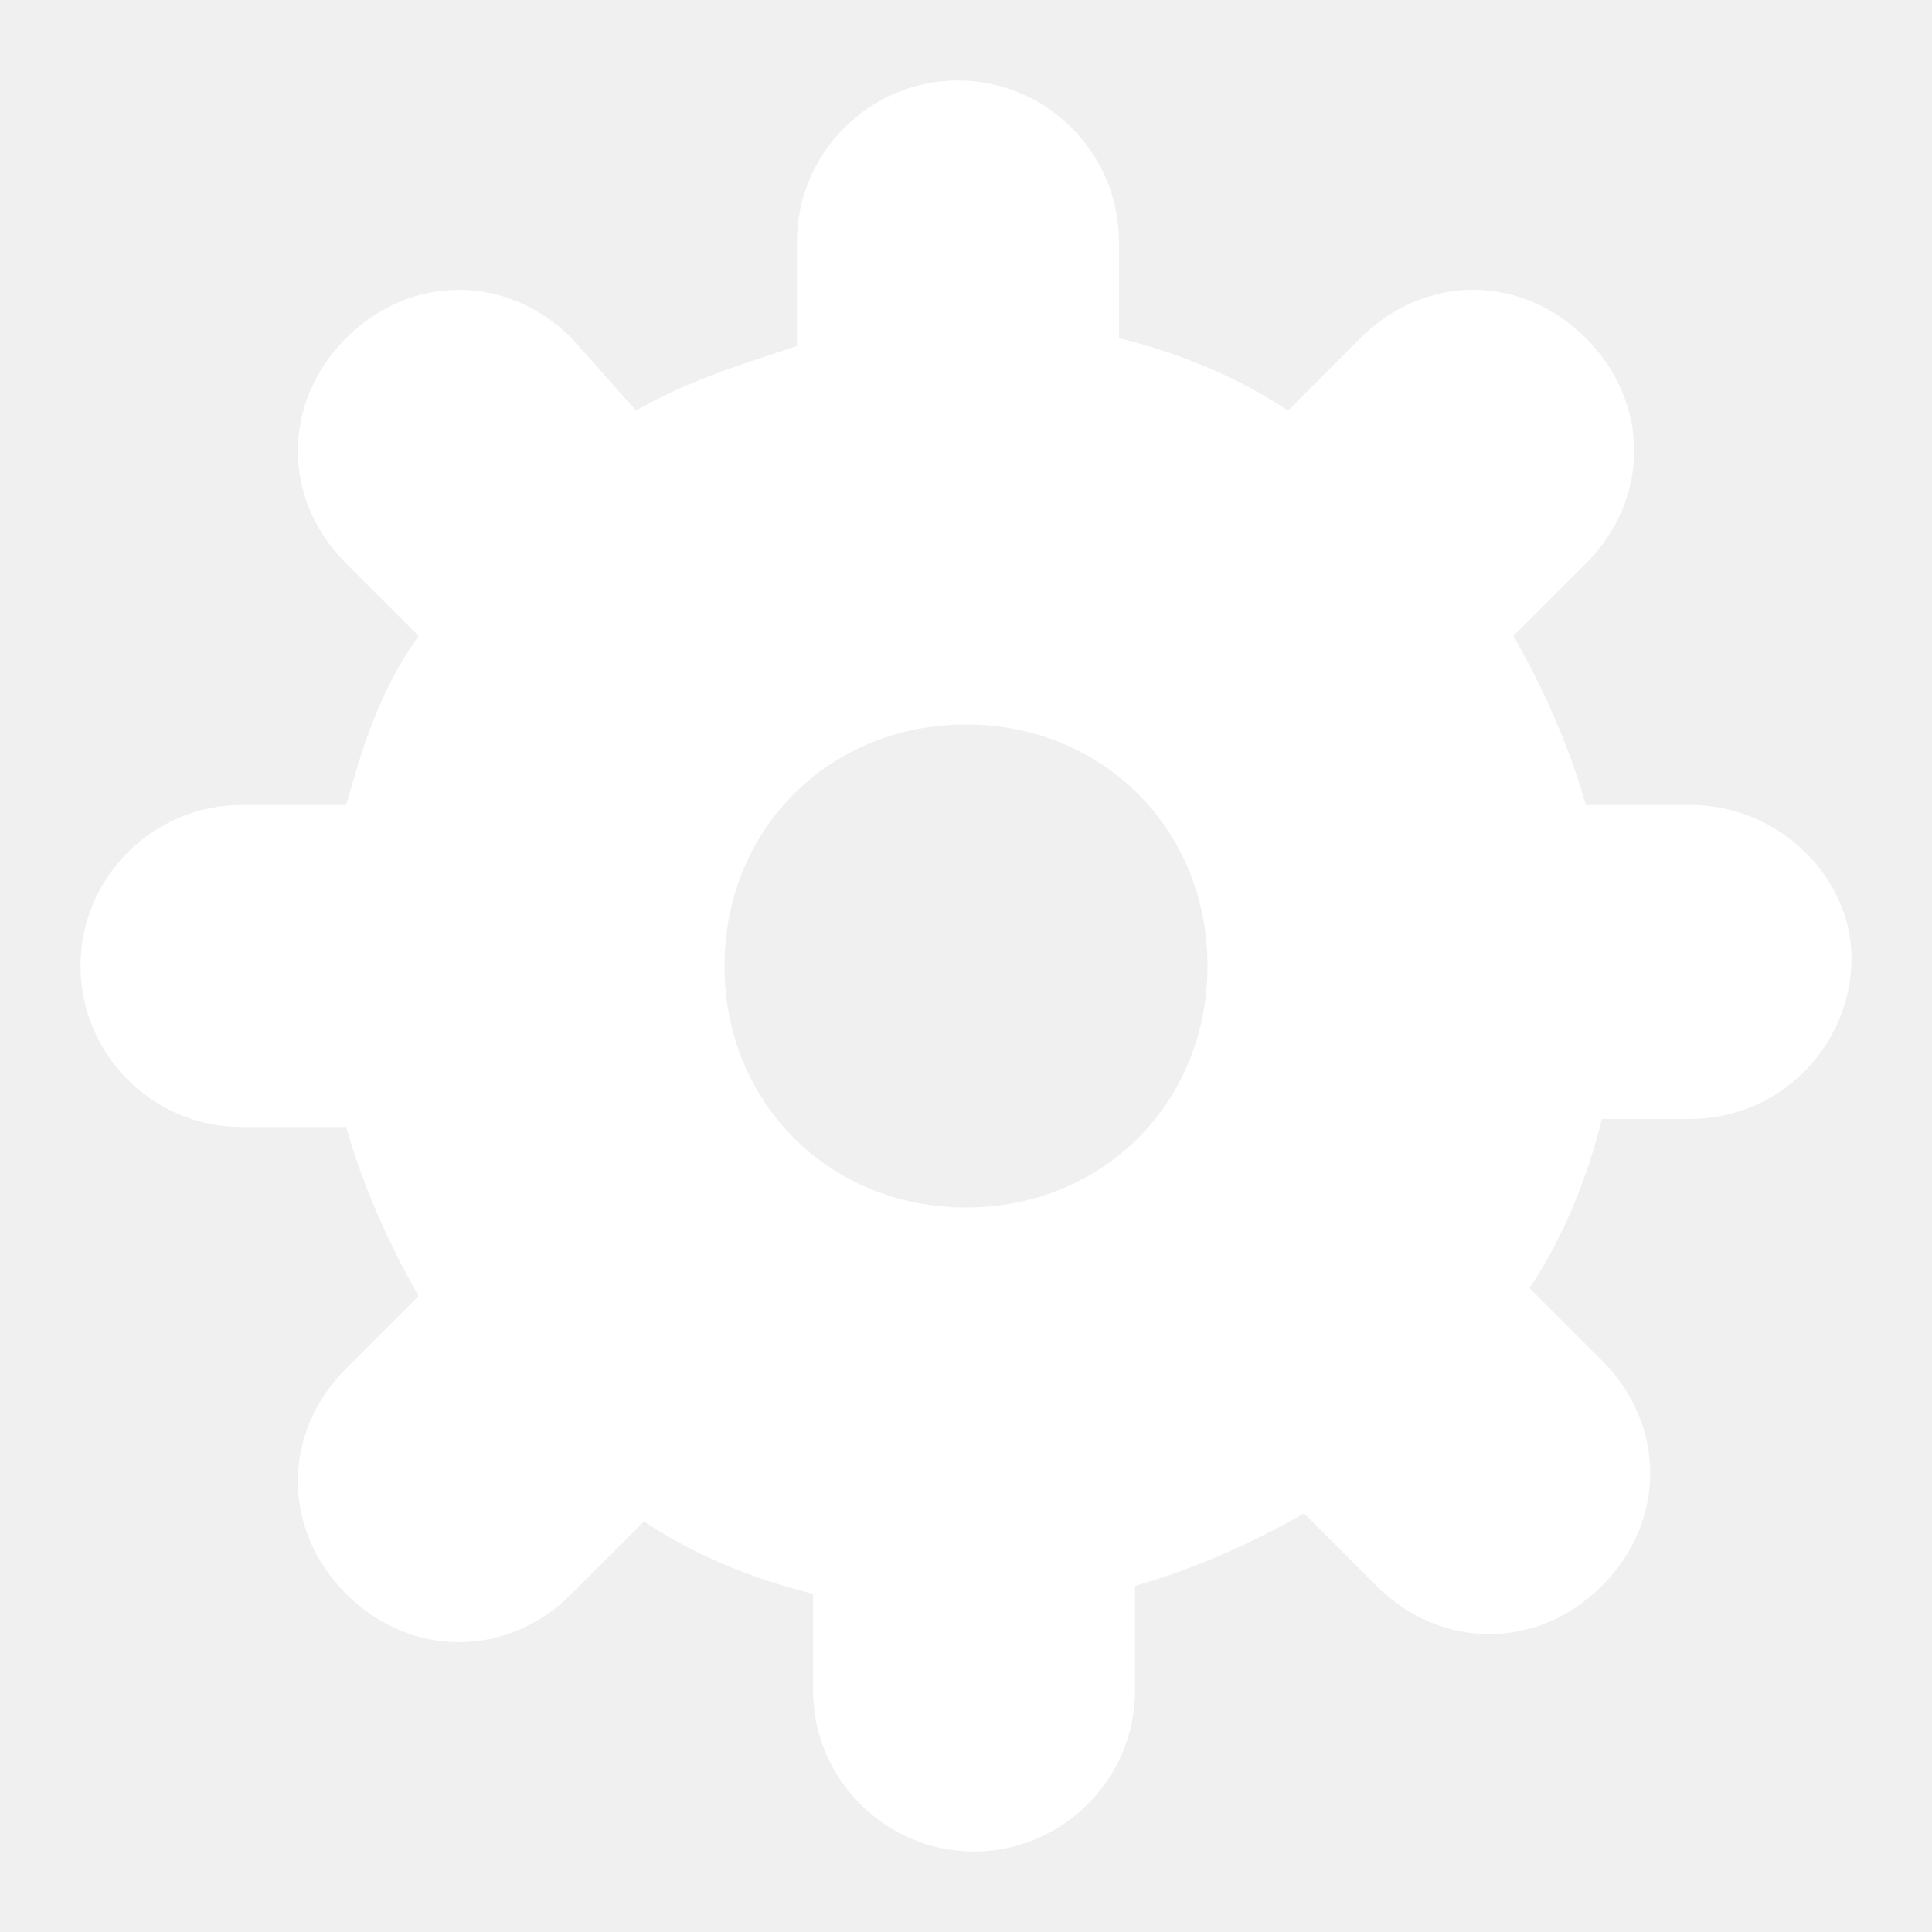
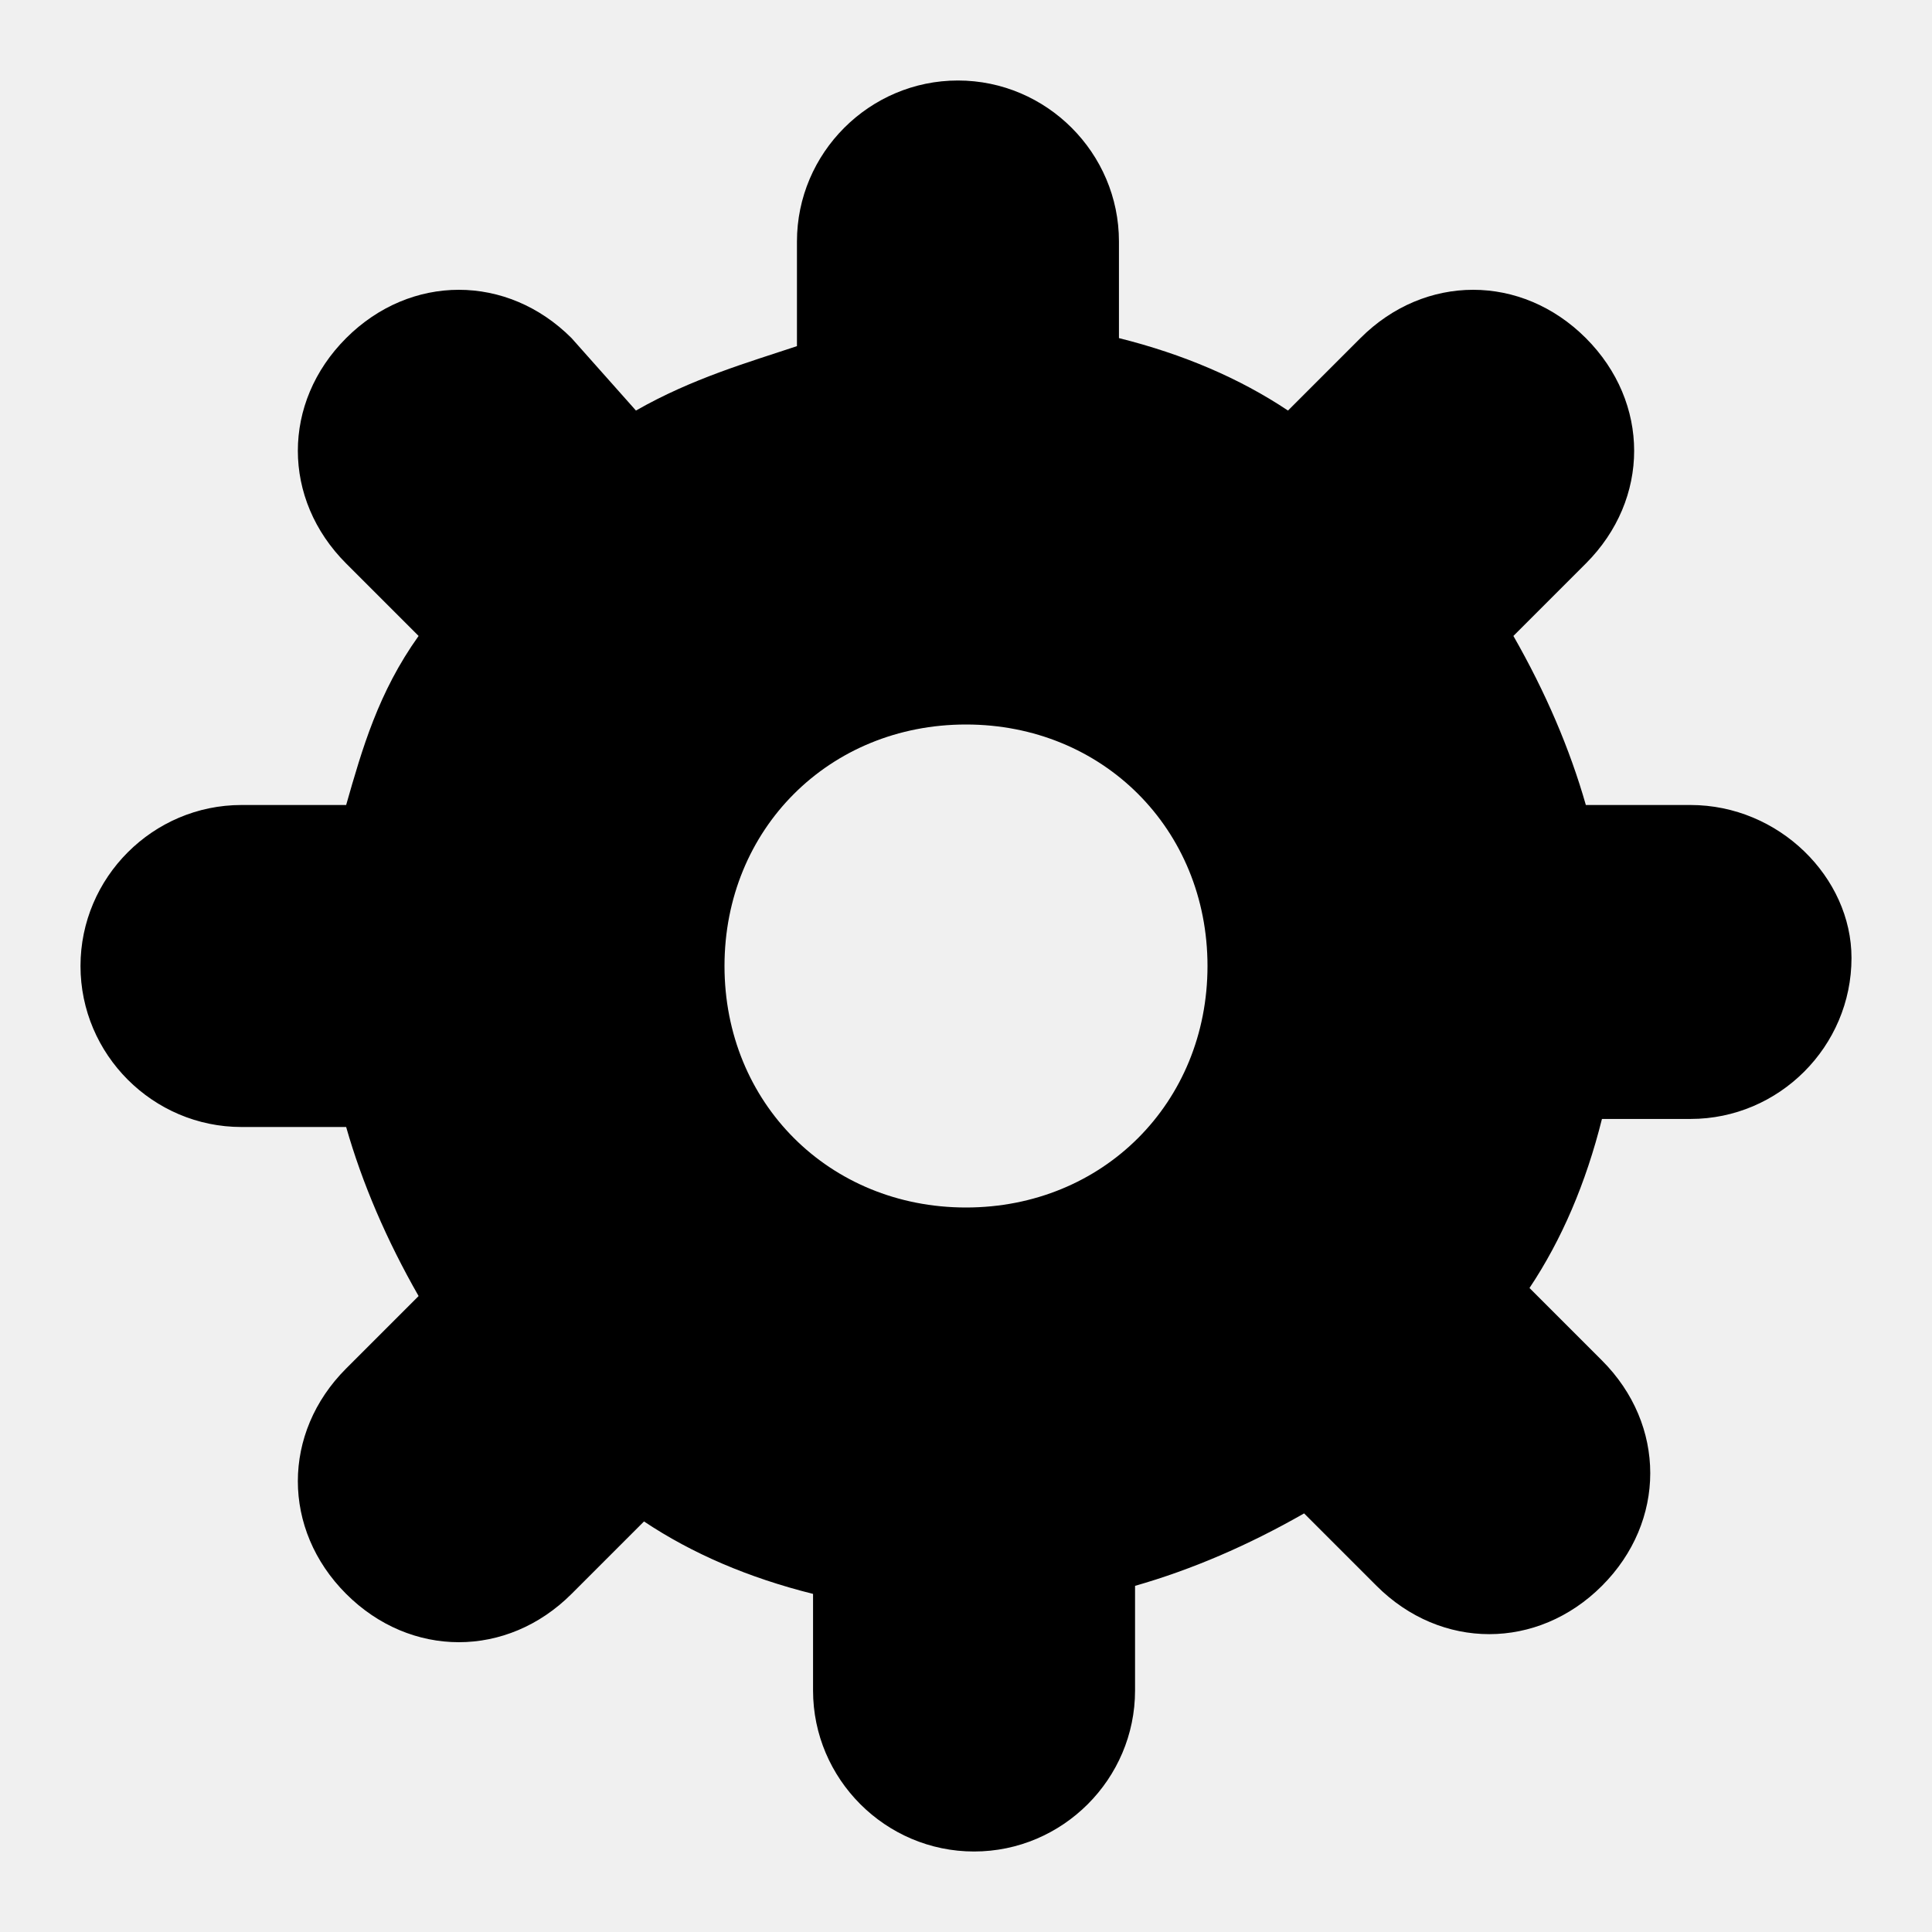
<svg xmlns="http://www.w3.org/2000/svg" width="24" height="24" viewBox="0 0 24 24">
-   <g class="nc-icon-wrapper" fill="#ffffff">
-     <path fill="#ffffff" d="M21,10h-1.3c-0.2-0.7-0.5-1.4-0.9-2.1l0.9-0.9c0.8-0.8,0.8-2,0-2.8h0c-0.8-0.8-2-0.8-2.8,0l-0.9,0.9 c-0.6-0.4-1.3-0.7-2.1-0.9V3c0-1.1-0.9-2-2-2s-2,0.9-2,2v1.3C9.3,4.5,8.6,4.7,7.9,5.1L7.1,4.2c-0.8-0.8-2-0.8-2.8,0h0 c-0.8,0.8-0.8,2,0,2.8l0.9,0.9C4.7,8.6,4.5,9.3,4.3,10H3c-1.1,0-2,0.9-2,2c0,1.1,0.9,2,2,2h1.3c0.2,0.7,0.5,1.4,0.9,2.1l-0.9,0.9 c-0.8,0.8-0.8,2,0,2.8h0c0.8,0.8,2,0.8,2.8,0l0.9-0.9c0.6,0.4,1.3,0.7,2.1,0.9V21c0,1.1,0.9,2,2,2s2-0.9,2-2v-1.3 c0.7-0.2,1.4-0.5,2.1-0.9l0.9,0.9c0.8,0.8,2,0.8,2.8,0h0c0.8-0.8,0.8-2,0-2.8l-0.9-0.9c0.4-0.6,0.7-1.3,0.9-2.1H21c1.1,0,2-0.9,2-2 C23,10.9,22.1,10,21,10z M12,15c-1.7,0-3-1.3-3-3s1.3-3,3-3s3,1.3,3,3S13.7,15,12,15z" />
+   <g class="nc-icon-wrapper" fill="#000000">
+     <path fill="#000000" d="M21,10h-1.3c-0.2-0.7-0.5-1.4-0.9-2.1l0.9-0.9c0.8-0.8,0.8-2,0-2.8h0c-0.8-0.8-2-0.8-2.8,0l-0.9,0.9 c-0.6-0.4-1.3-0.7-2.1-0.9V3c0-1.1-0.9-2-2-2s-2,0.9-2,2v1.3C9.3,4.5,8.6,4.7,7.9,5.1L7.1,4.2c-0.8-0.8-2-0.8-2.8,0h0 c-0.8,0.8-0.8,2,0,2.8l0.9,0.9C4.7,8.6,4.5,9.3,4.3,10H3c-1.1,0-2,0.9-2,2c0,1.1,0.9,2,2,2h1.3c0.2,0.7,0.5,1.4,0.9,2.1l-0.9,0.9 c-0.8,0.8-0.8,2,0,2.8h0c0.8,0.8,2,0.8,2.8,0l0.9-0.9c0.6,0.4,1.3,0.7,2.1,0.9V21c0,1.1,0.9,2,2,2s2-0.9,2-2v-1.3 c0.7-0.2,1.4-0.5,2.1-0.9l0.9,0.9c0.8,0.8,2,0.8,2.8,0h0c0.8-0.8,0.8-2,0-2.8l-0.9-0.9c0.4-0.6,0.7-1.3,0.9-2.1H21c1.1,0,2-0.9,2-2 C23,10.9,22.1,10,21,10z M12,15c-1.7,0-3-1.3-3-3s1.3-3,3-3s3,1.3,3,3S13.7,15,12,15z" />
  </g>
</svg>
